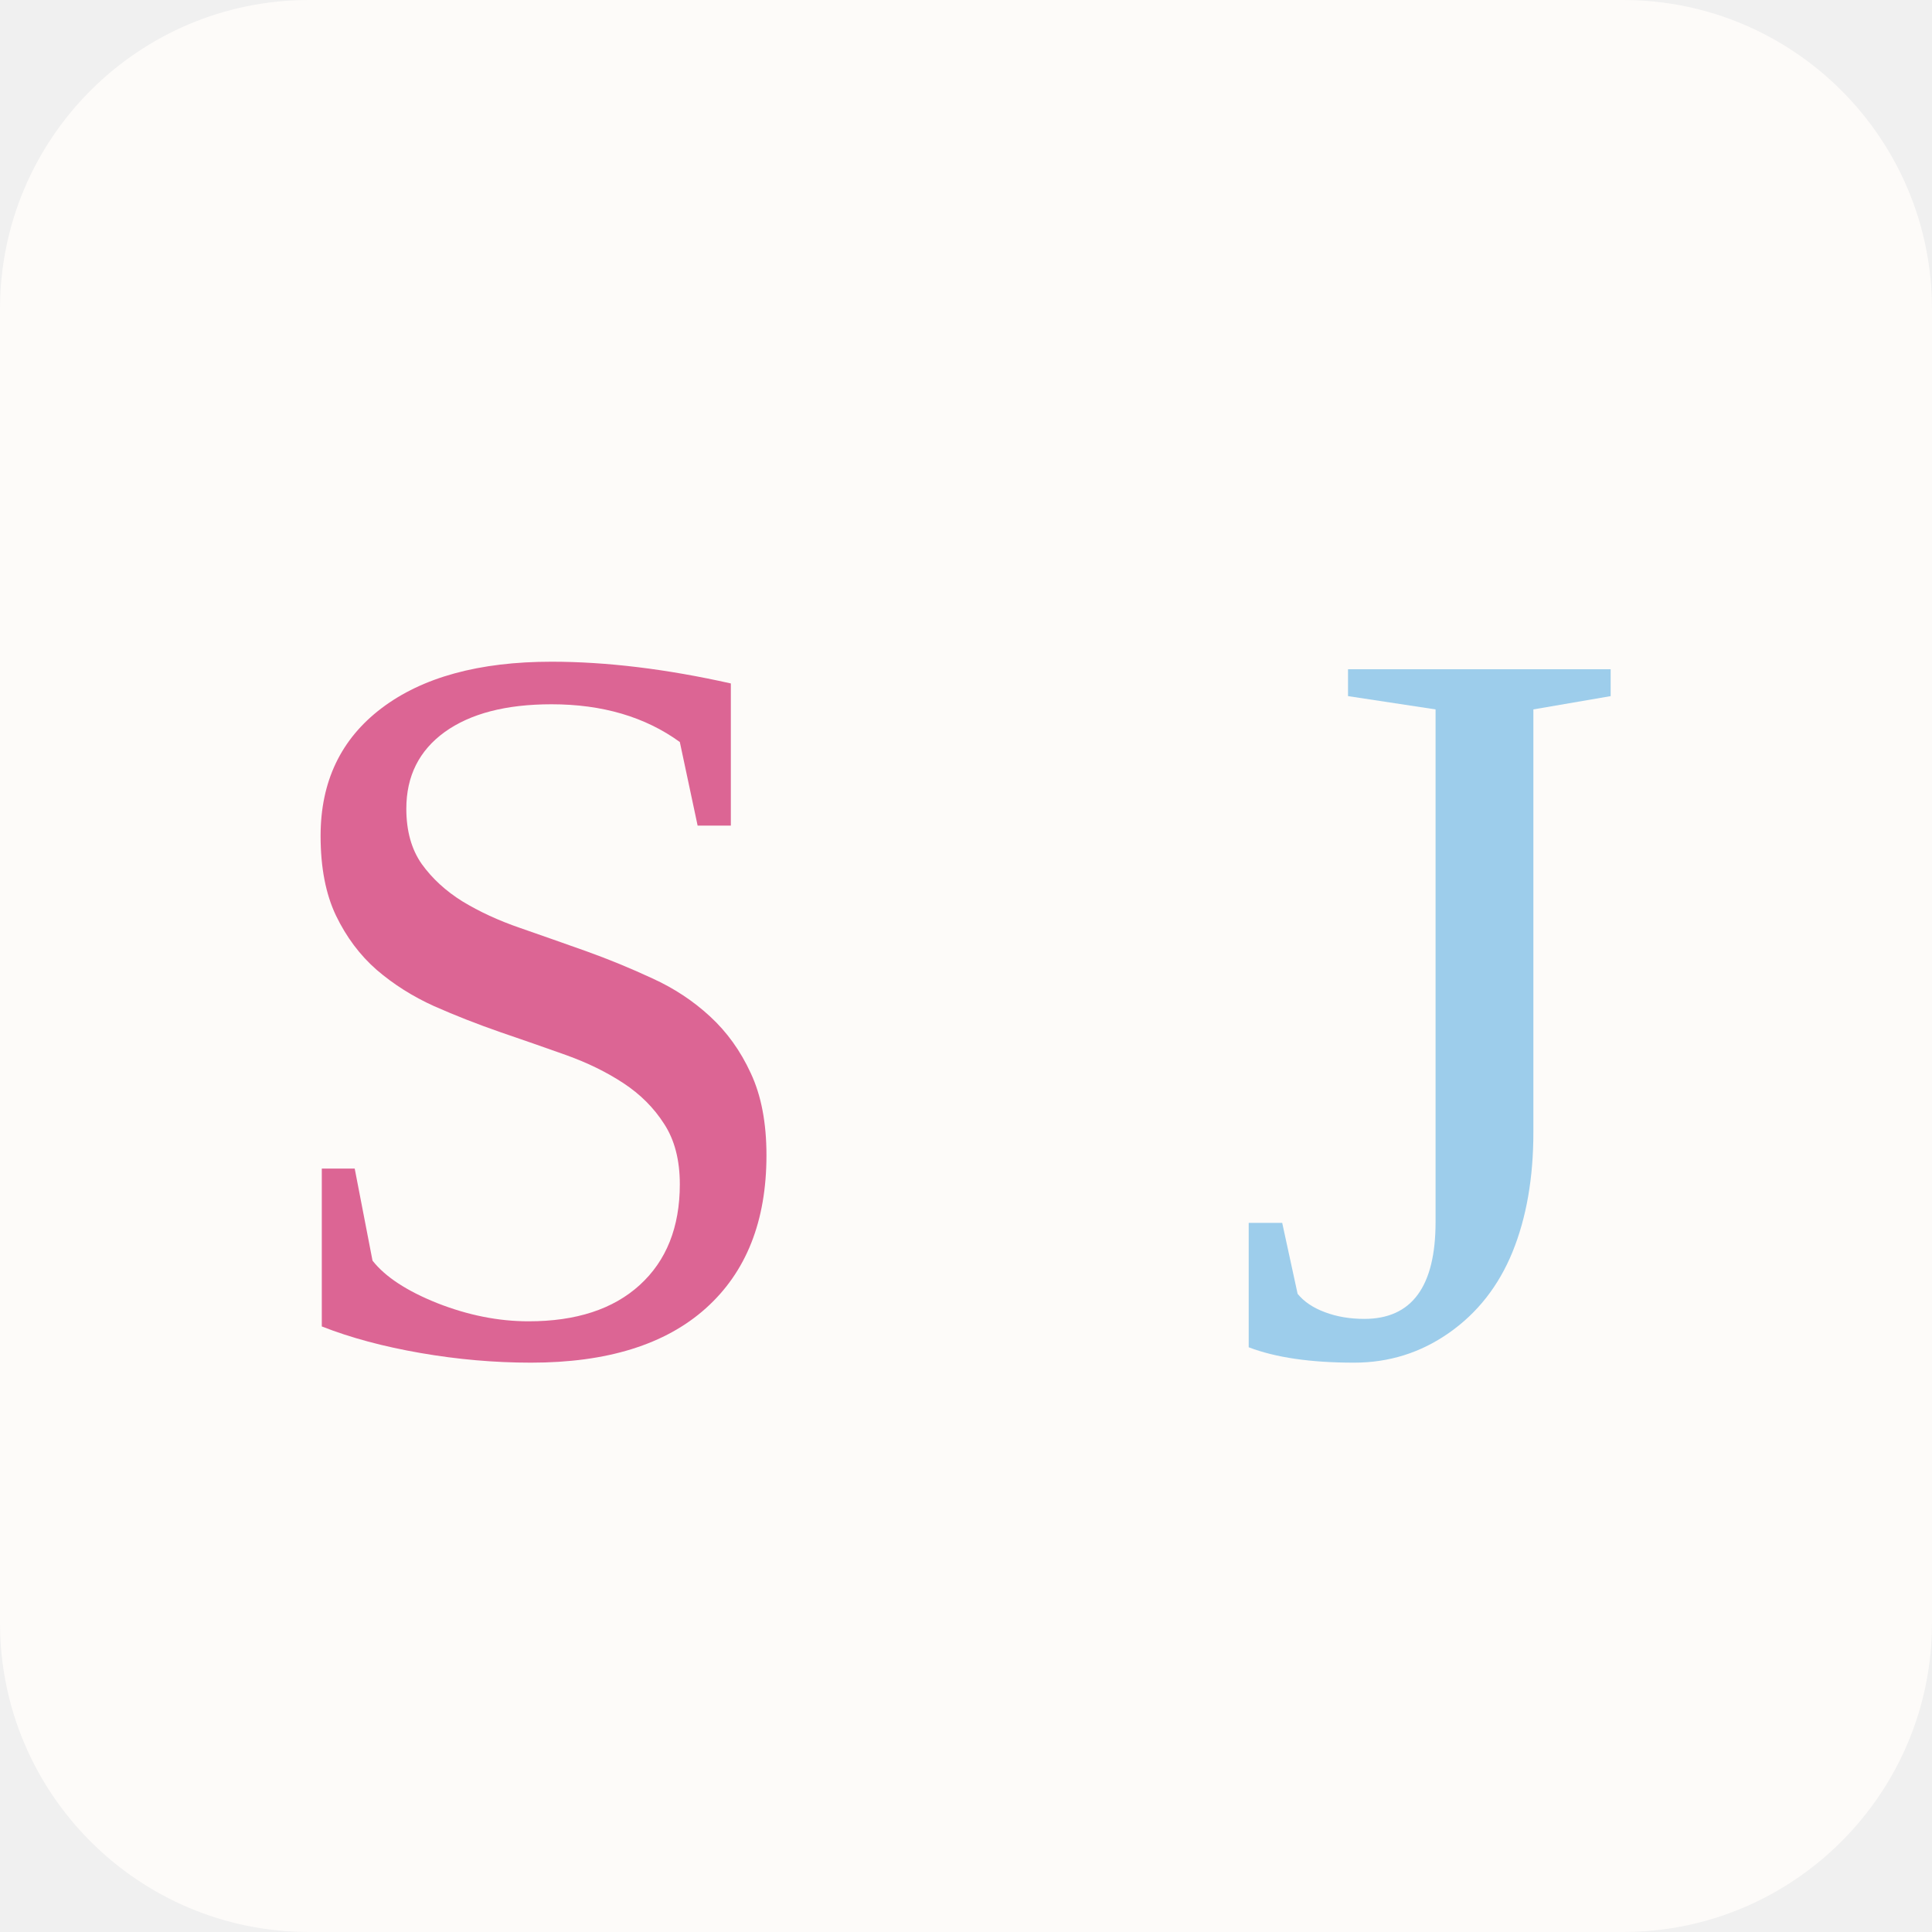
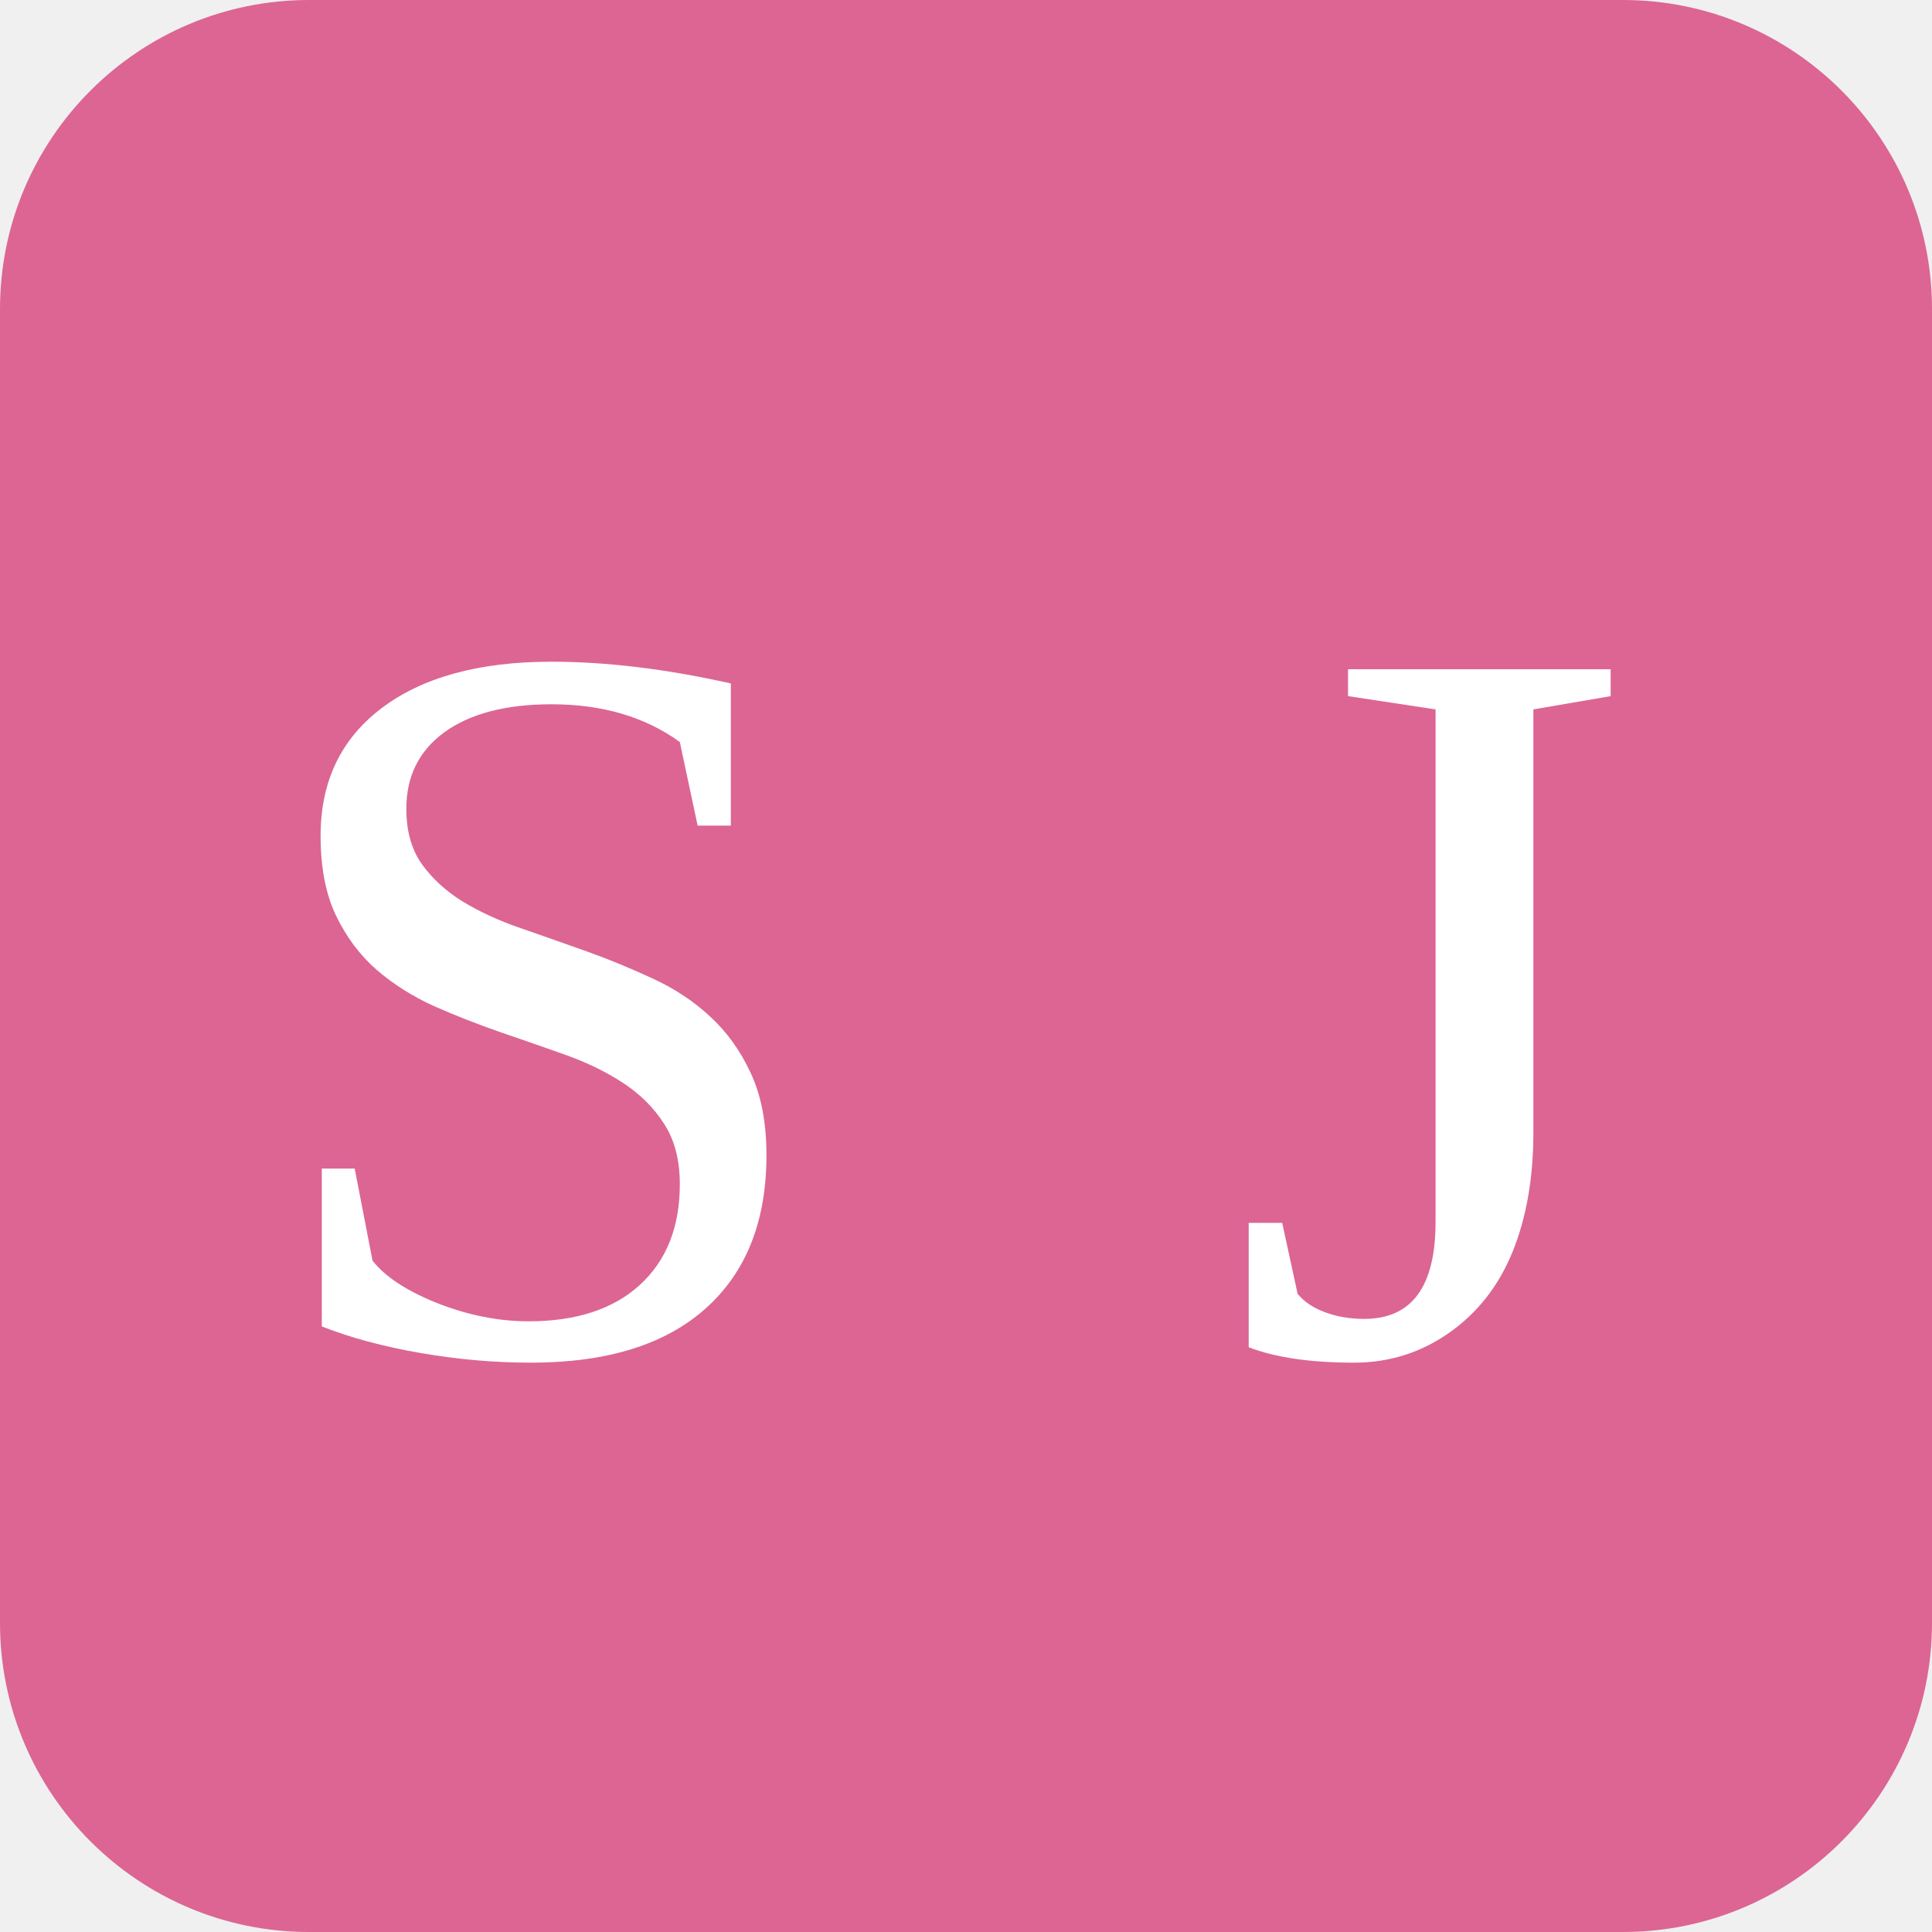
<svg xmlns="http://www.w3.org/2000/svg" viewBox="0 0 100 100">
-   <rect width="100" height="100" rx="16" fill="#fdfbf9" />
-   <text x="28" y="70" font-family="Georgia,'Times New Roman',serif" font-size="54" font-weight="400" fill="#DC6594" text-anchor="middle">S</text>
-   <text x="74" y="70" font-family="Georgia,'Times New Roman',serif" font-size="54" font-weight="400" fill="#9DCDEB" text-anchor="middle">J</text>
+   <rect width="100" height="100" rx="16" fill="#DC6594" />
+   <text x="28" y="70" font-family="Georgia,'Times New Roman',serif" font-size="54" font-weight="400" fill="#ffffff" text-anchor="middle">S</text>
+   <text x="74" y="70" font-family="Georgia,'Times New Roman',serif" font-size="54" font-weight="400" fill="#ffffff" text-anchor="middle">J</text>
</svg>
